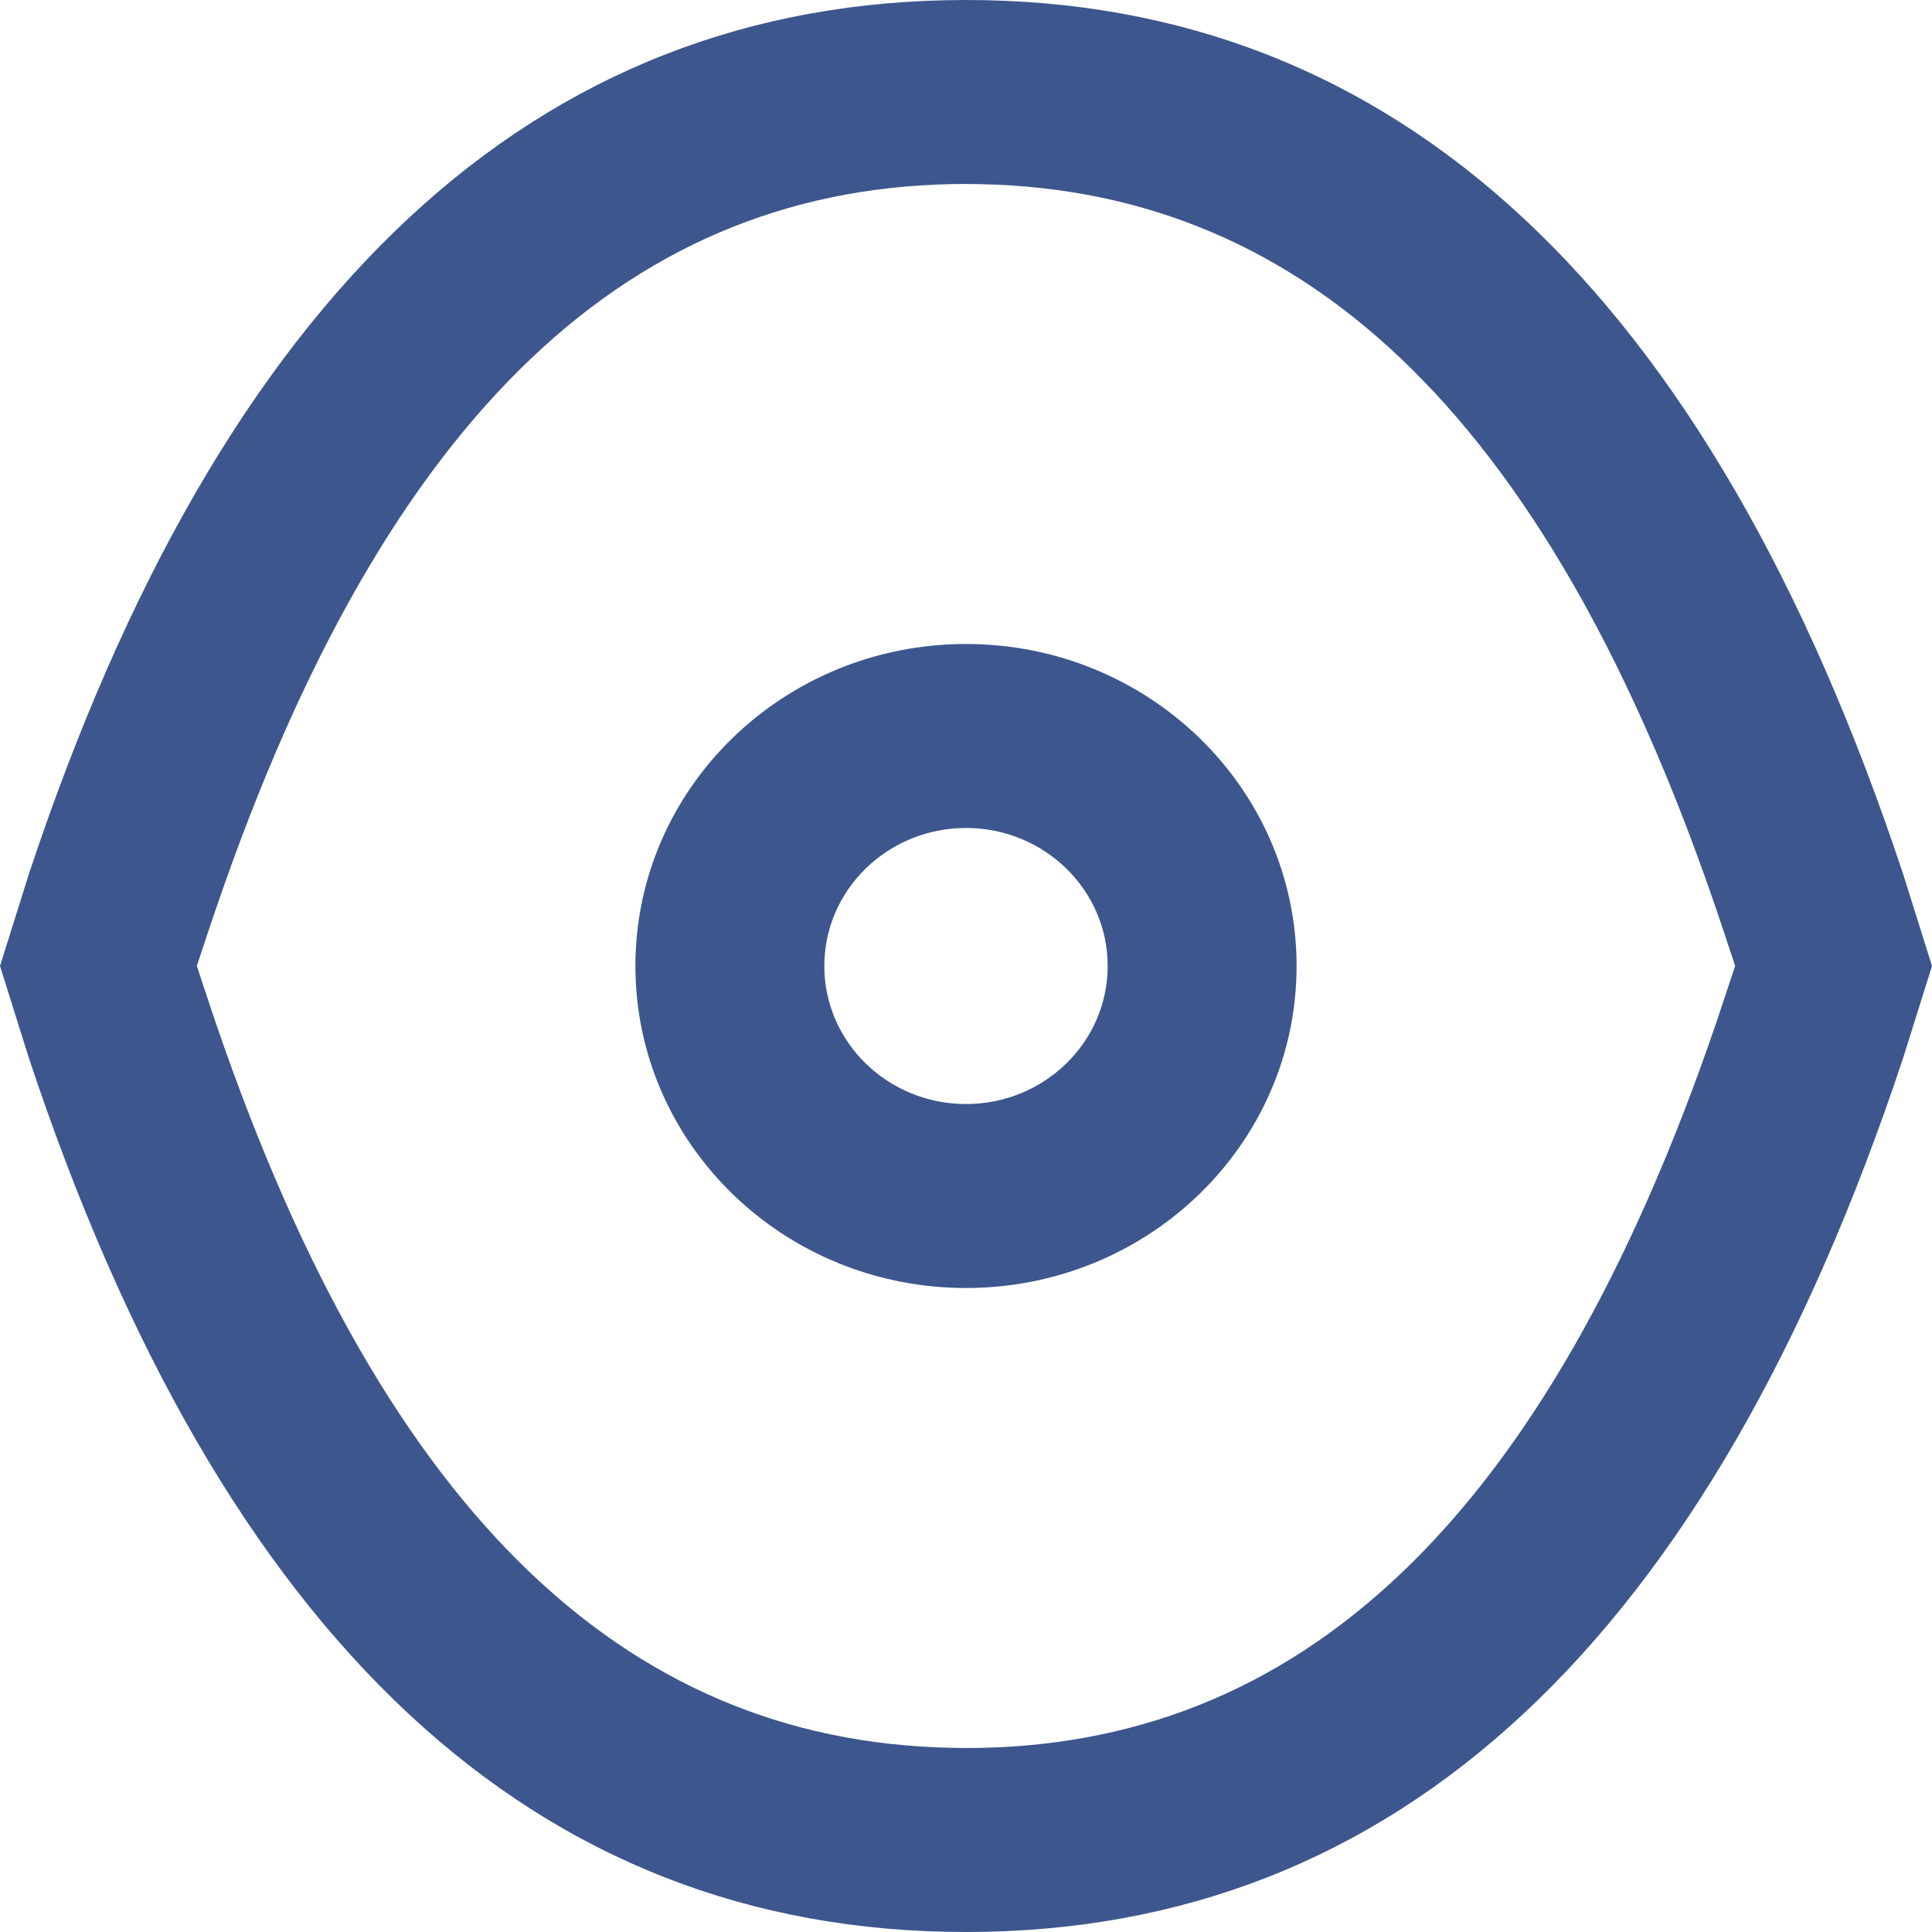
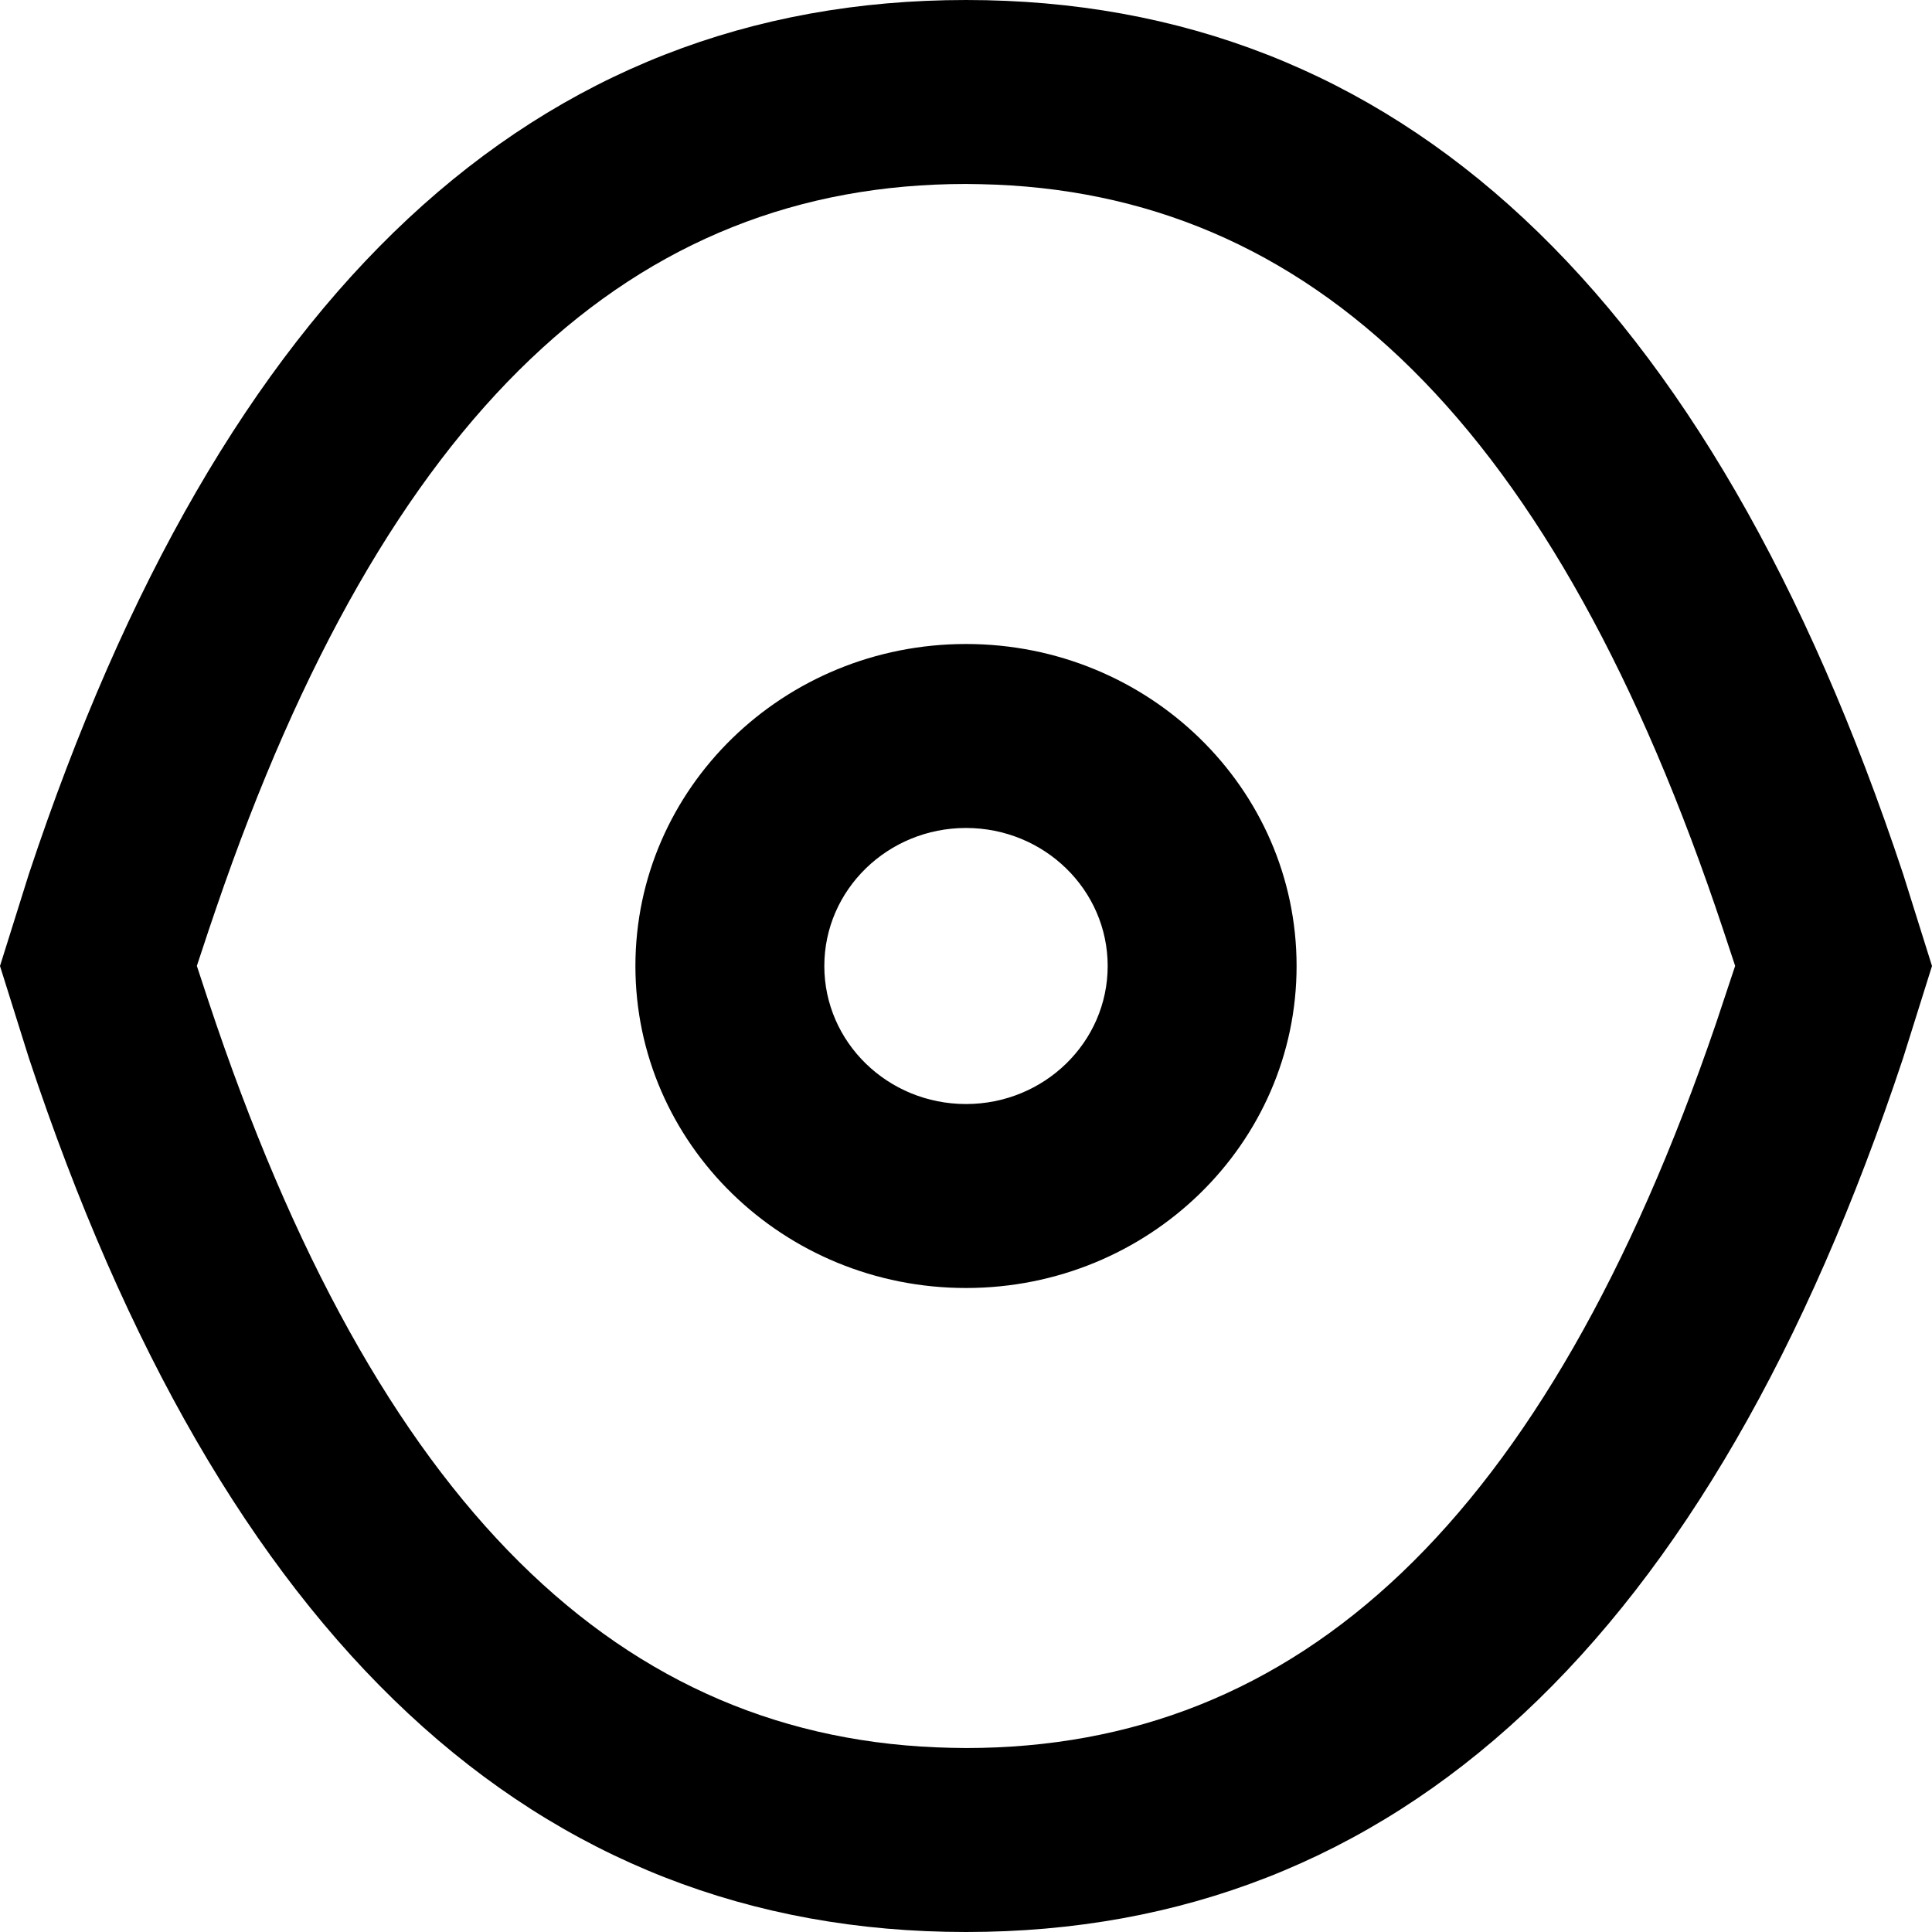
<svg xmlns="http://www.w3.org/2000/svg" width="18px" height="18px" viewBox="0 0 18 18" version="1.1">
-   <g id="资质管理" stroke="none" stroke-width="1" fill="none" fill-rule="evenodd">
-     <g transform="translate(-1554, -125)" fill="#3D568E" fill-rule="nonzero" id="编组-4">
+   <g id="资质管理" stroke="none" stroke-width="1" fill-rule="evenodd">
+     <g transform="translate(-1554, -125)" fill-rule="nonzero" id="编组-4">
      <g transform="translate(1298, 118)">
        <g id="编组-14" transform="translate(246, 0)">
          <path d="M19,7 C23.018,7 25.929,9.714 27.731,15.143 L28,16 L27.731,16.857 C25.929,22.286 23.018,25 19,25 C14.982,25 12.071,22.286 10.269,16.857 L10,16 L10.269,15.143 C12.071,9.714 14.982,7 19,7 Z M19,8.714 C15.902,8.714 13.601,10.819 12.013,15.464 L11.943,15.67 L11.834,15.999 L11.943,16.33 C13.511,21.05 15.79,23.222 18.864,23.284 L19,23.286 C22.097,23.286 24.399,21.181 25.987,16.537 L26.166,15.999 L26.057,15.67 C24.489,10.951 22.21,8.778 19.136,8.716 L19,8.714 Z M19,13 C20.701,13 22.08,14.343 22.08,16 C22.08,17.657 20.701,19 19,19 C17.299,19 15.92,17.657 15.92,16 C15.92,14.343 17.299,13 19,13 Z M19,14.714 C18.271,14.714 17.68,15.29 17.68,16 C17.68,16.71 18.271,17.286 19,17.286 C19.729,17.286 20.32,16.71 20.32,16 C20.32,15.29 19.729,14.714 19,14.714 Z" id="形状结合" />
        </g>
      </g>
    </g>
  </g>
</svg>
